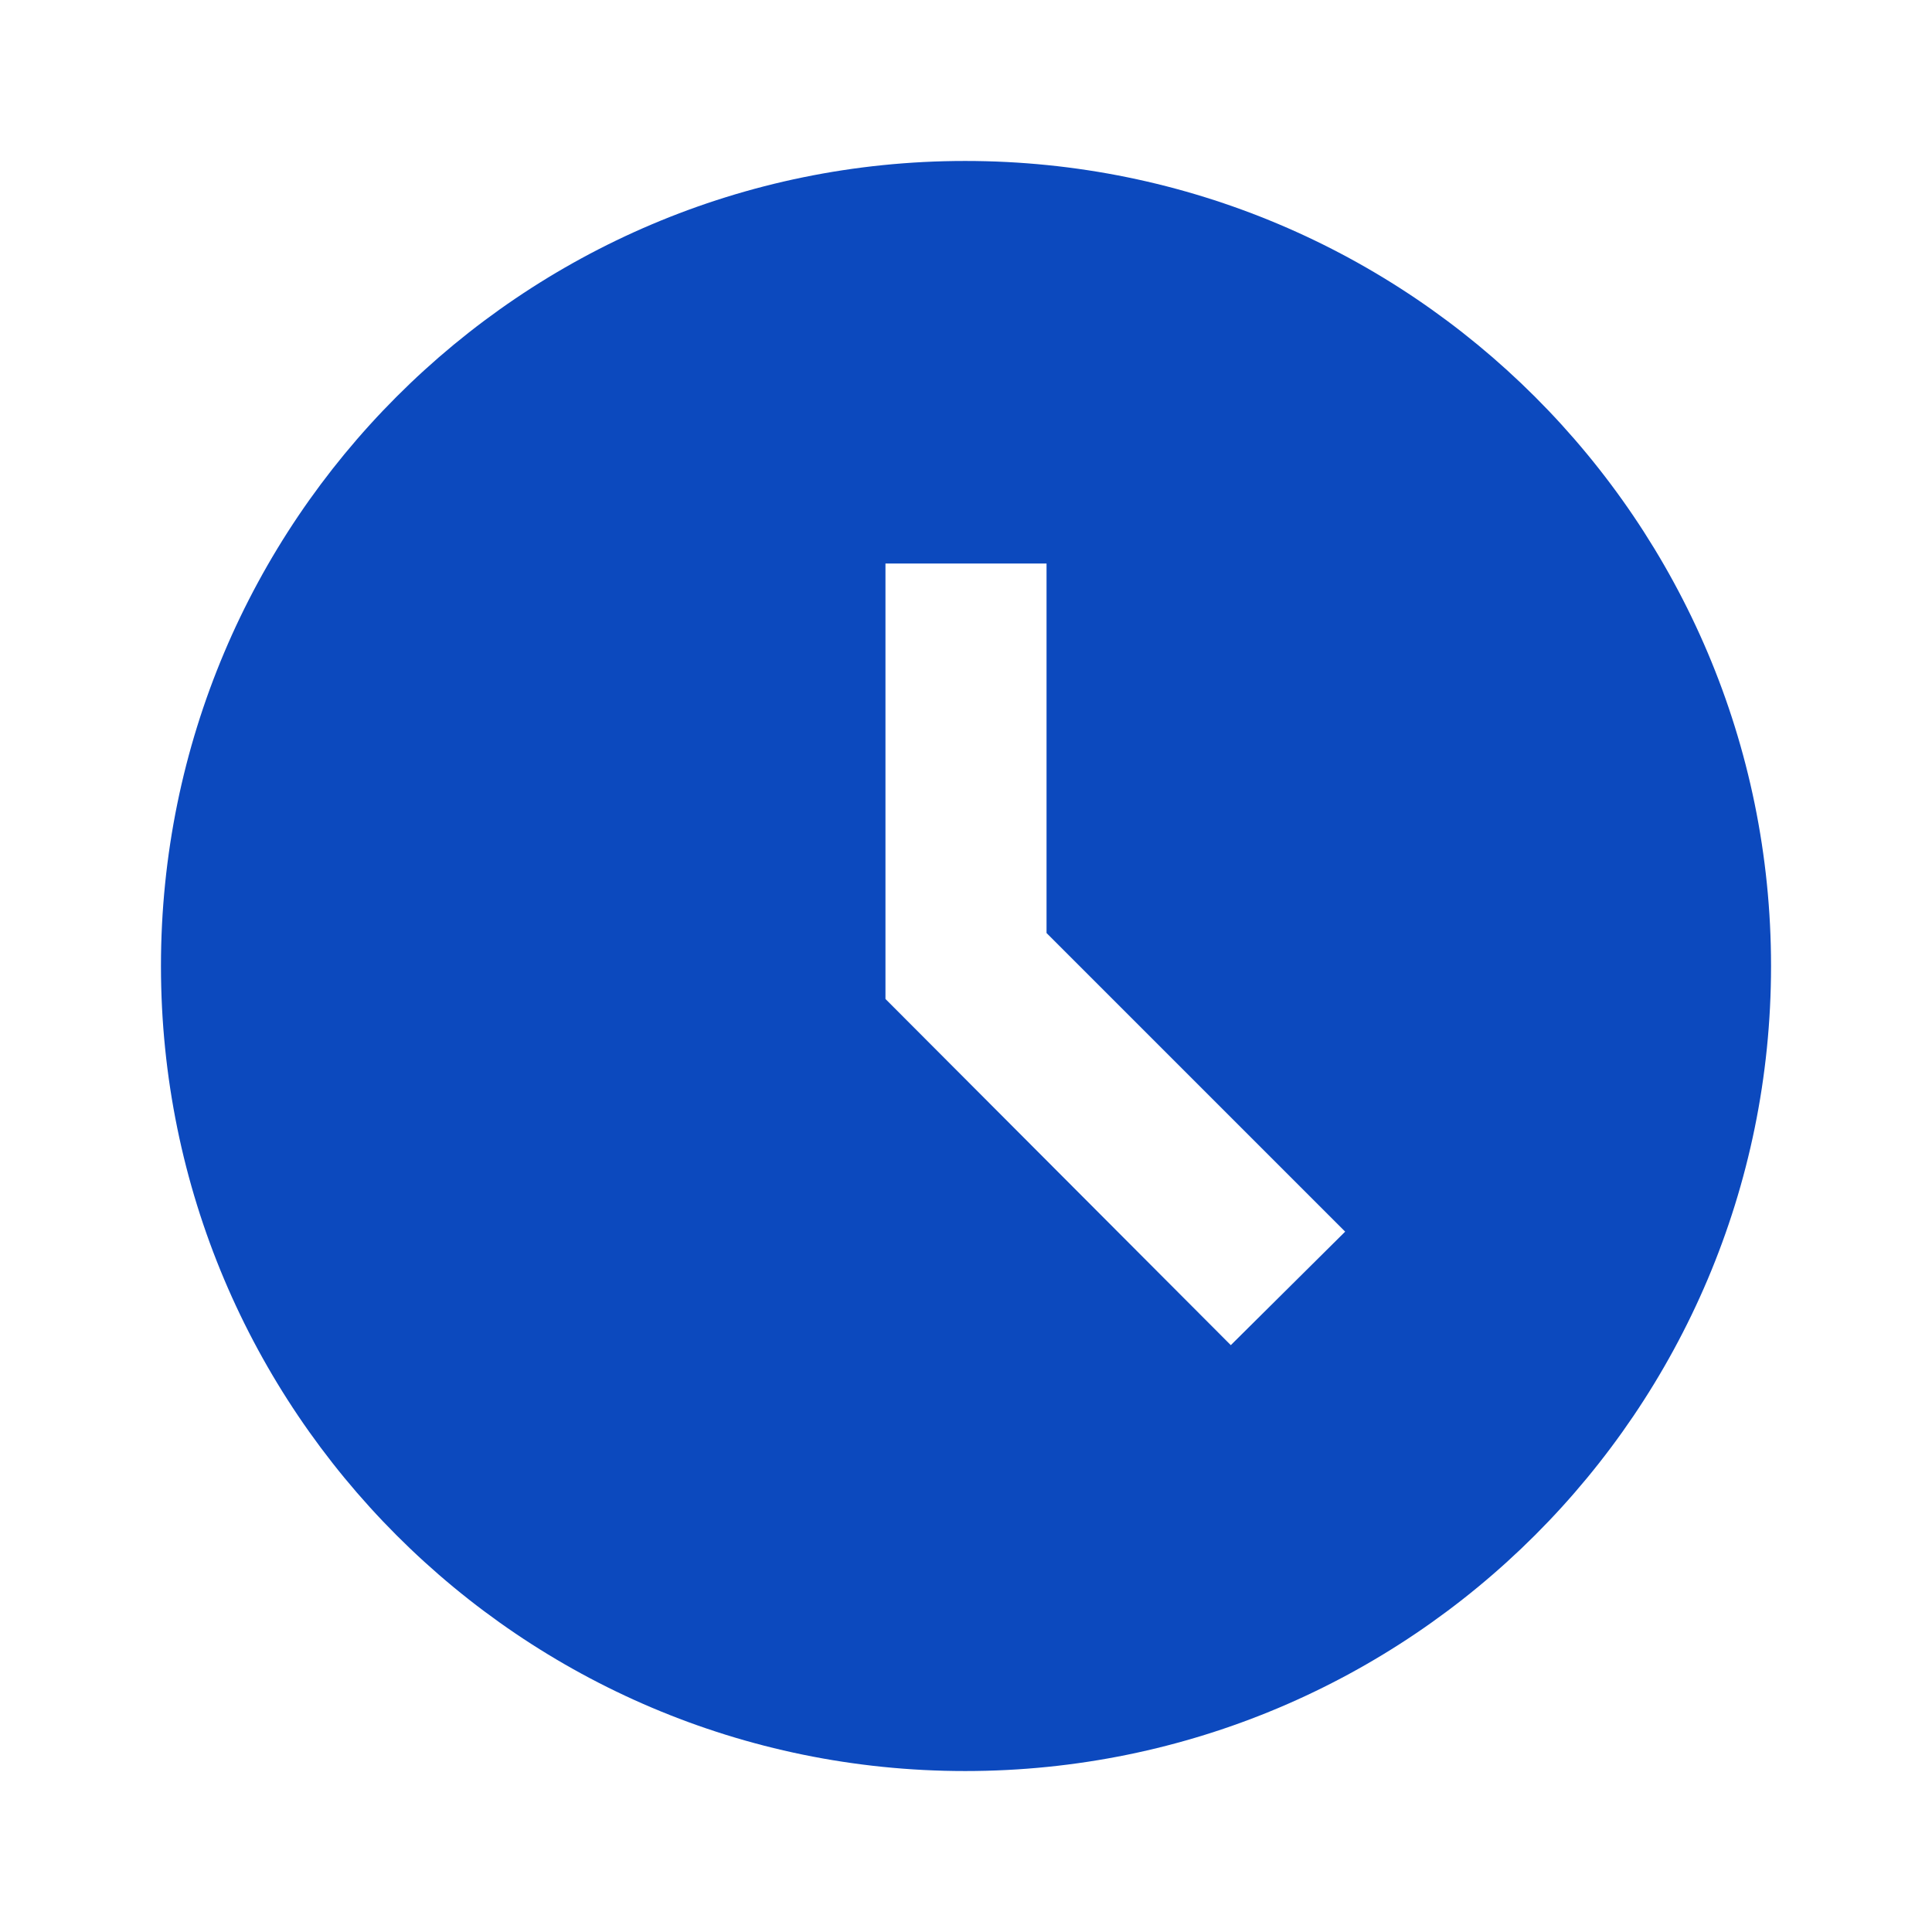
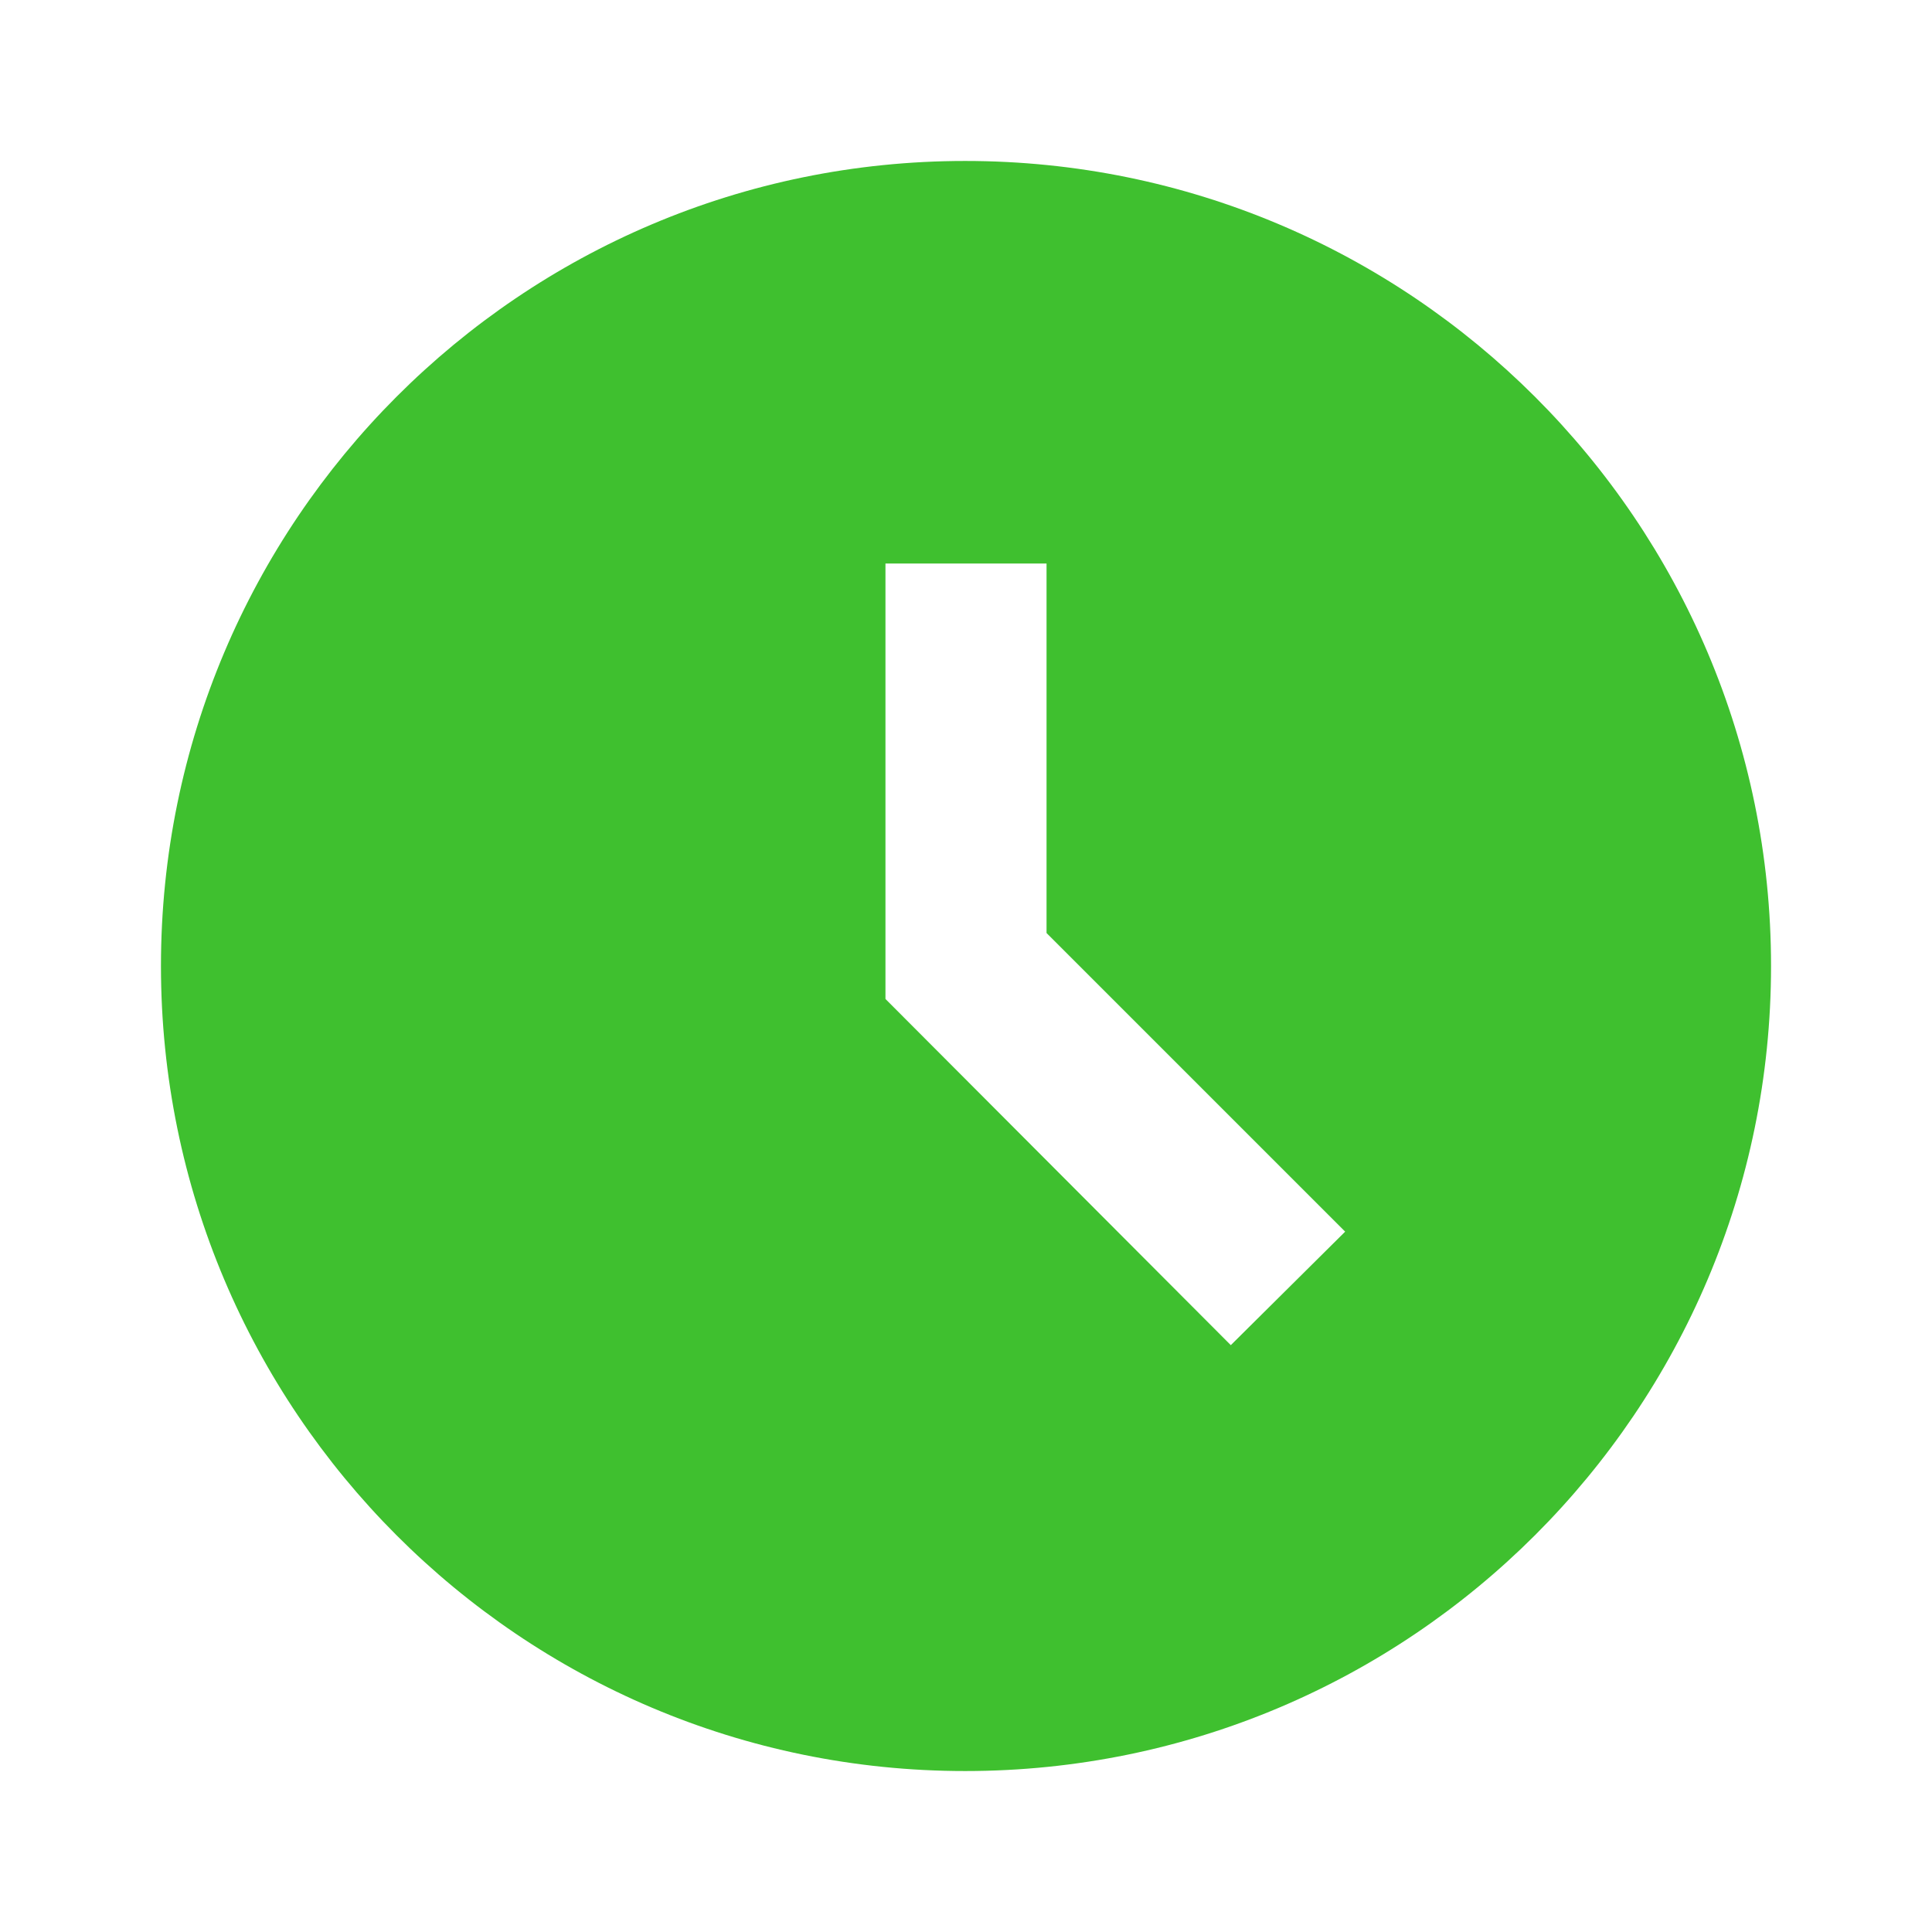
<svg xmlns="http://www.w3.org/2000/svg" fill="none" height="16" viewBox="0 0 16 16" width="16">
-   <path d="M7.993 1.333C4.313 1.333 1.333 4.32 1.333 8C1.333 11.68 4.313 14.667 7.993 14.667C11.68 14.667 14.667 11.68 14.667 8C14.667 4.32 11.68 1.333 7.993 1.333ZM10.193 11.14L7.333 8.273V4.667H8.667V7.727L11.14 10.2L10.193 11.14Z" fill="#0C49BE" />
+   <path d="M7.993 1.333C4.313 1.333 1.333 4.32 1.333 8C1.333 11.68 4.313 14.667 7.993 14.667C11.68 14.667 14.667 11.68 14.667 8C14.667 4.32 11.68 1.333 7.993 1.333ZM10.193 11.14L7.333 8.273V4.667H8.667V7.727L11.14 10.2L10.193 11.14Z" fill="#3FC02F" />
</svg>
